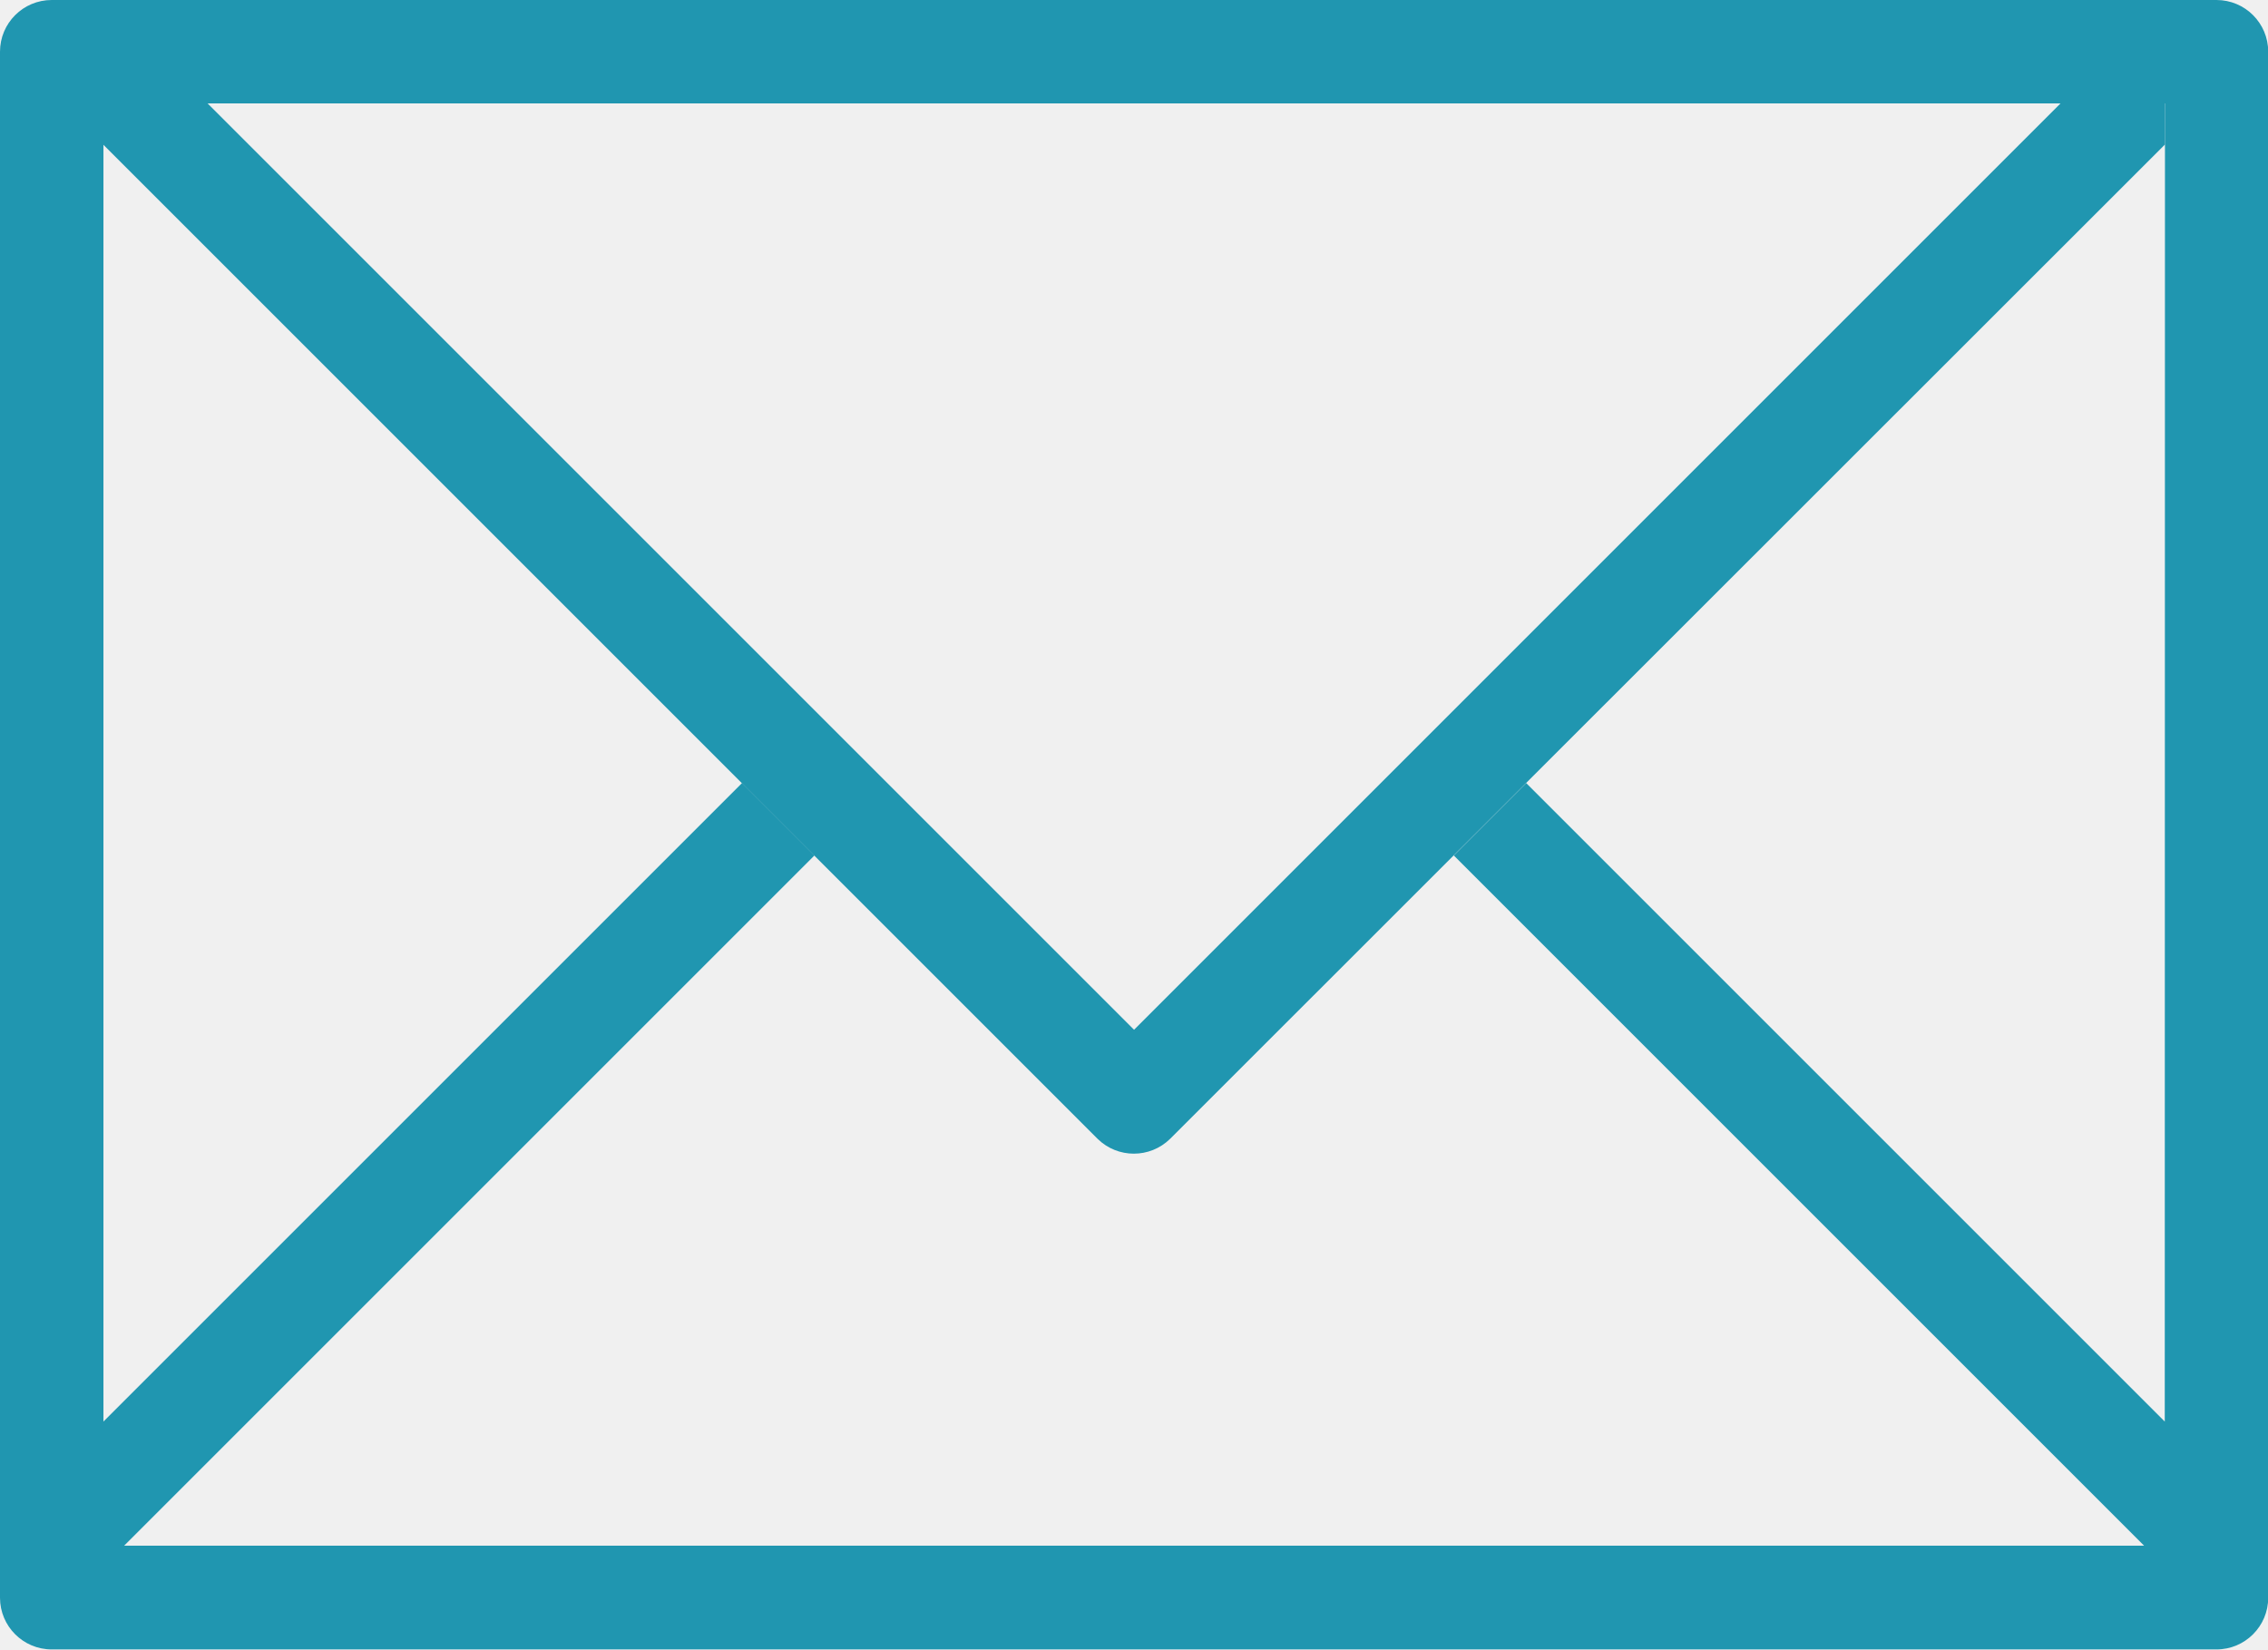
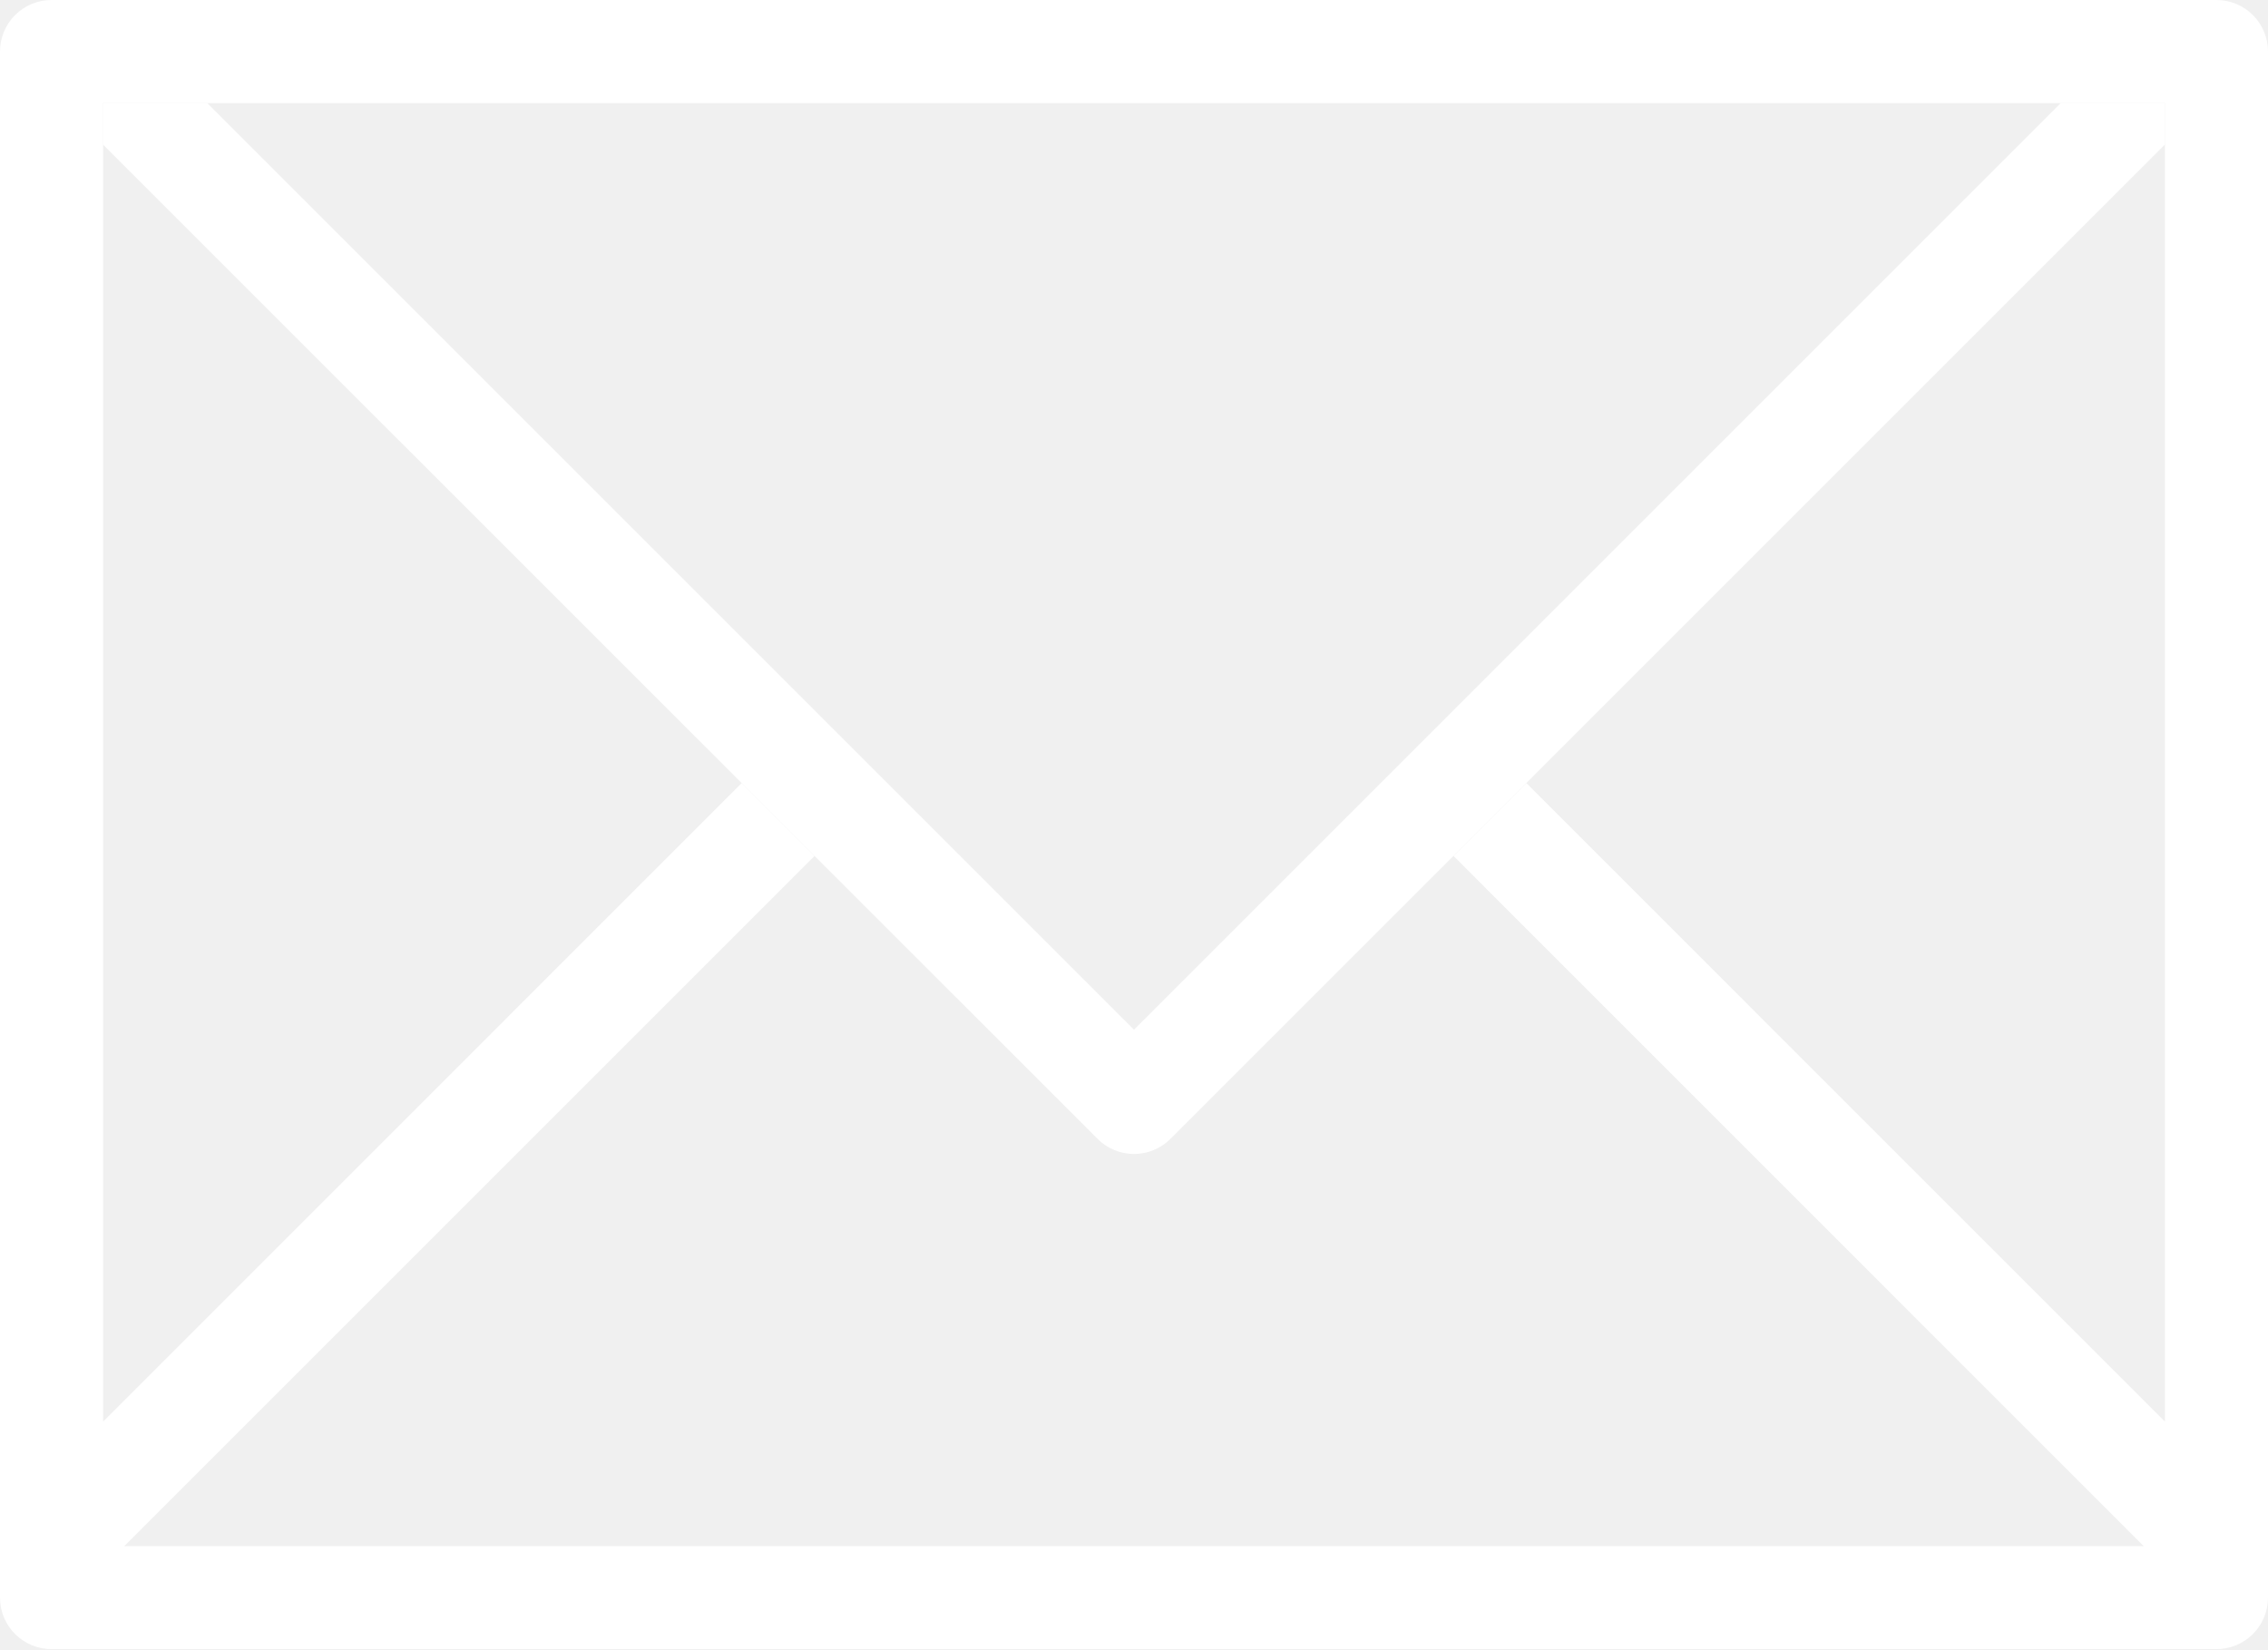
- <svg xmlns="http://www.w3.org/2000/svg" viewBox="0 0 21.925 15.946">
+ <svg xmlns="http://www.w3.org/2000/svg" viewBox="0 0 55.83 40.604">
  <defs>
-     <style>.a{fill:#2096b0;}</style>
+     <style>
+       .cls-1 {
+         fill: #fff;
+       }
+     </style>
  </defs>
-   <g transform="translate(0 -6)">
-     <g transform="translate(0 6)">
-       <path class="a" d="M21.427,6H.5a.5.5,0,0,0-.5.5V21.447a.5.5,0,0,0,.5.5H21.427a.5.5,0,0,0,.5-.5V6.5A.5.5,0,0,0,21.427,6Zm-.5,13.744-6.173-6.173-.7.7,6.673,6.673H1.2l6.673-6.673-.7-.7L1,19.744V7H20.929Z" transform="translate(0 -6)" />
+   <g id="contact_icon" transform="translate(0 -6)">
+     <g id="Group_8" data-name="Group 8" transform="translate(0 6)">
+       <g id="Group_7" data-name="Group 7">
+         <path id="Path_32" data-name="Path 32" class="cls-1" d="M54.561,6H1.269A1.268,1.268,0,0,0,0,7.269V45.335A1.268,1.268,0,0,0,1.269,46.6H54.561a1.269,1.269,0,0,0,1.269-1.269V7.269A1.269,1.269,0,0,0,54.561,6ZM53.293,41,37.574,25.279,35.78,27.073,52.772,44.066H3.058L20.051,27.073l-1.794-1.794L2.538,41V8.538H53.293Z" transform="translate(0 -6)" />
+       </g>
    </g>
-     <g transform="translate(0.997 6.997)">
-       <path class="a" d="M20.925,8l-8.959,8.959L3.007,8H2v.4l9.614,9.614a.5.5,0,0,0,.7,0L21.932,8.4V8Z" transform="translate(-2 -8)" />
+     <g id="Group_10" data-name="Group 10" transform="translate(2.538 8.538)">
+       <g id="Group_9" data-name="Group 9">
+         <path id="Path_33" data-name="Path 33" class="cls-1" d="M50.19,8,27.377,30.813,4.564,8H2V9.024L26.48,33.5a1.267,1.267,0,0,0,1.794,0l24.48-24.48V8Z" transform="translate(-2 -8)" />
+       </g>
    </g>
  </g>
</svg>
